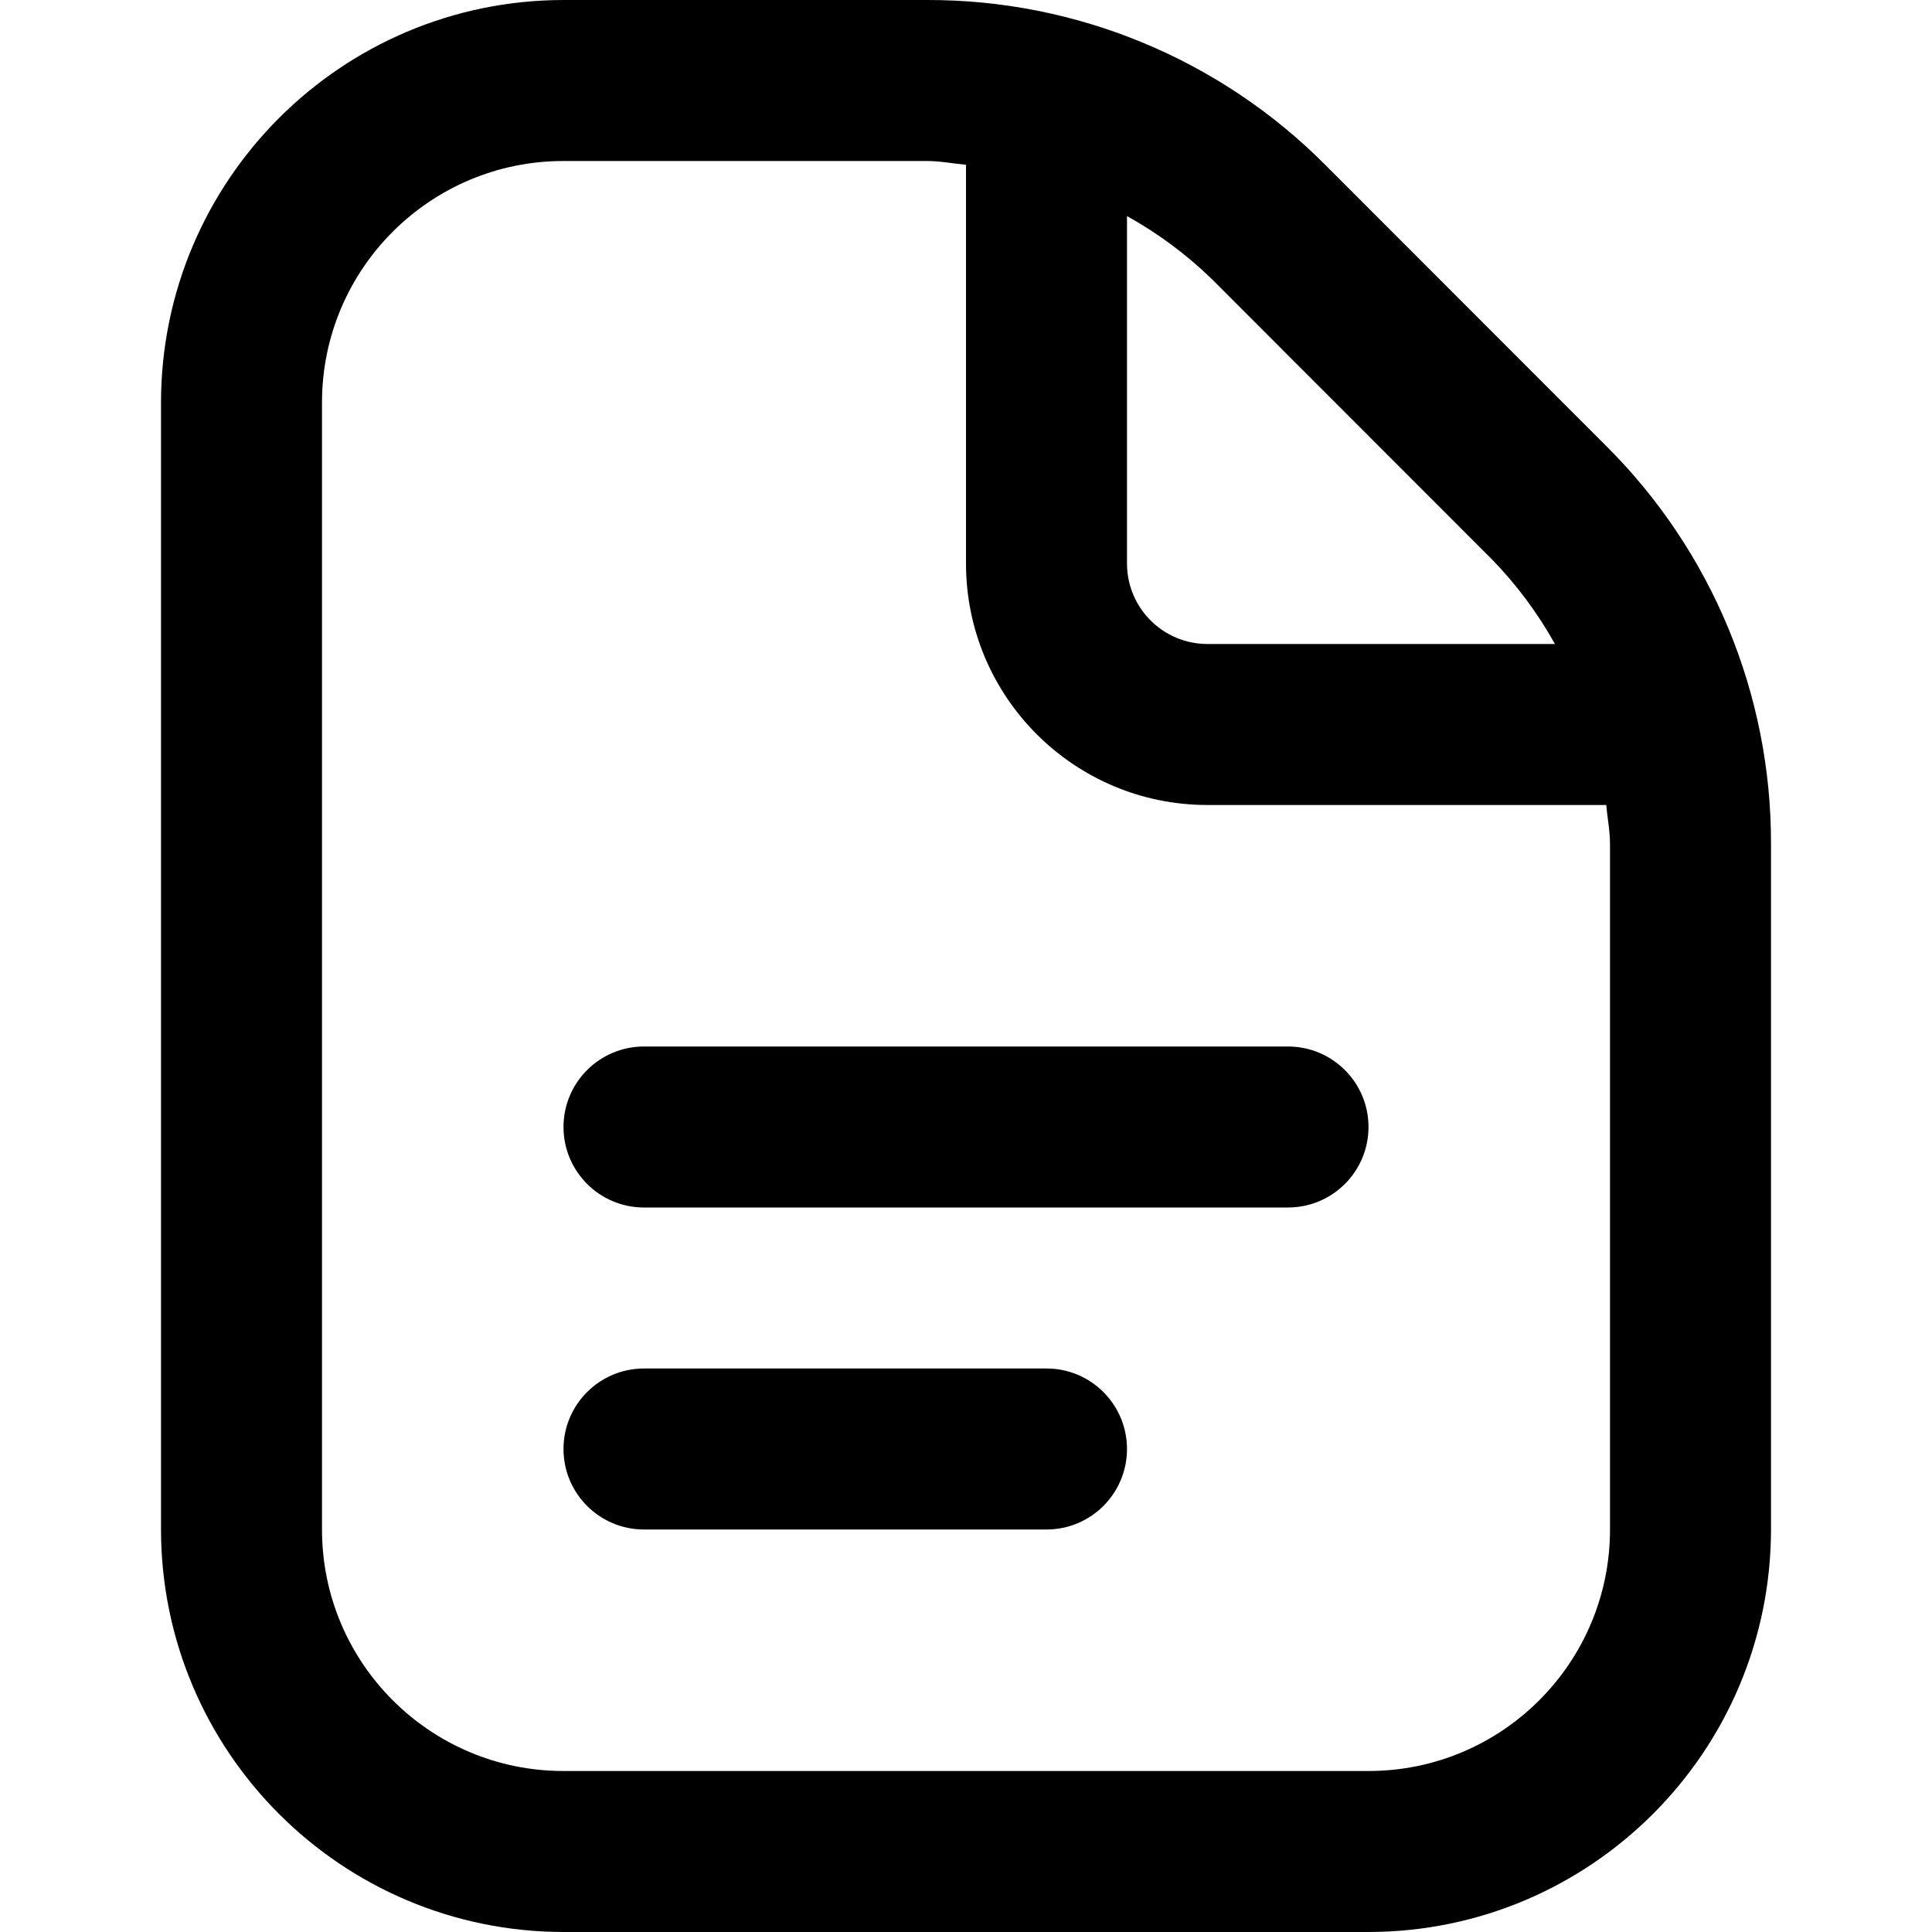
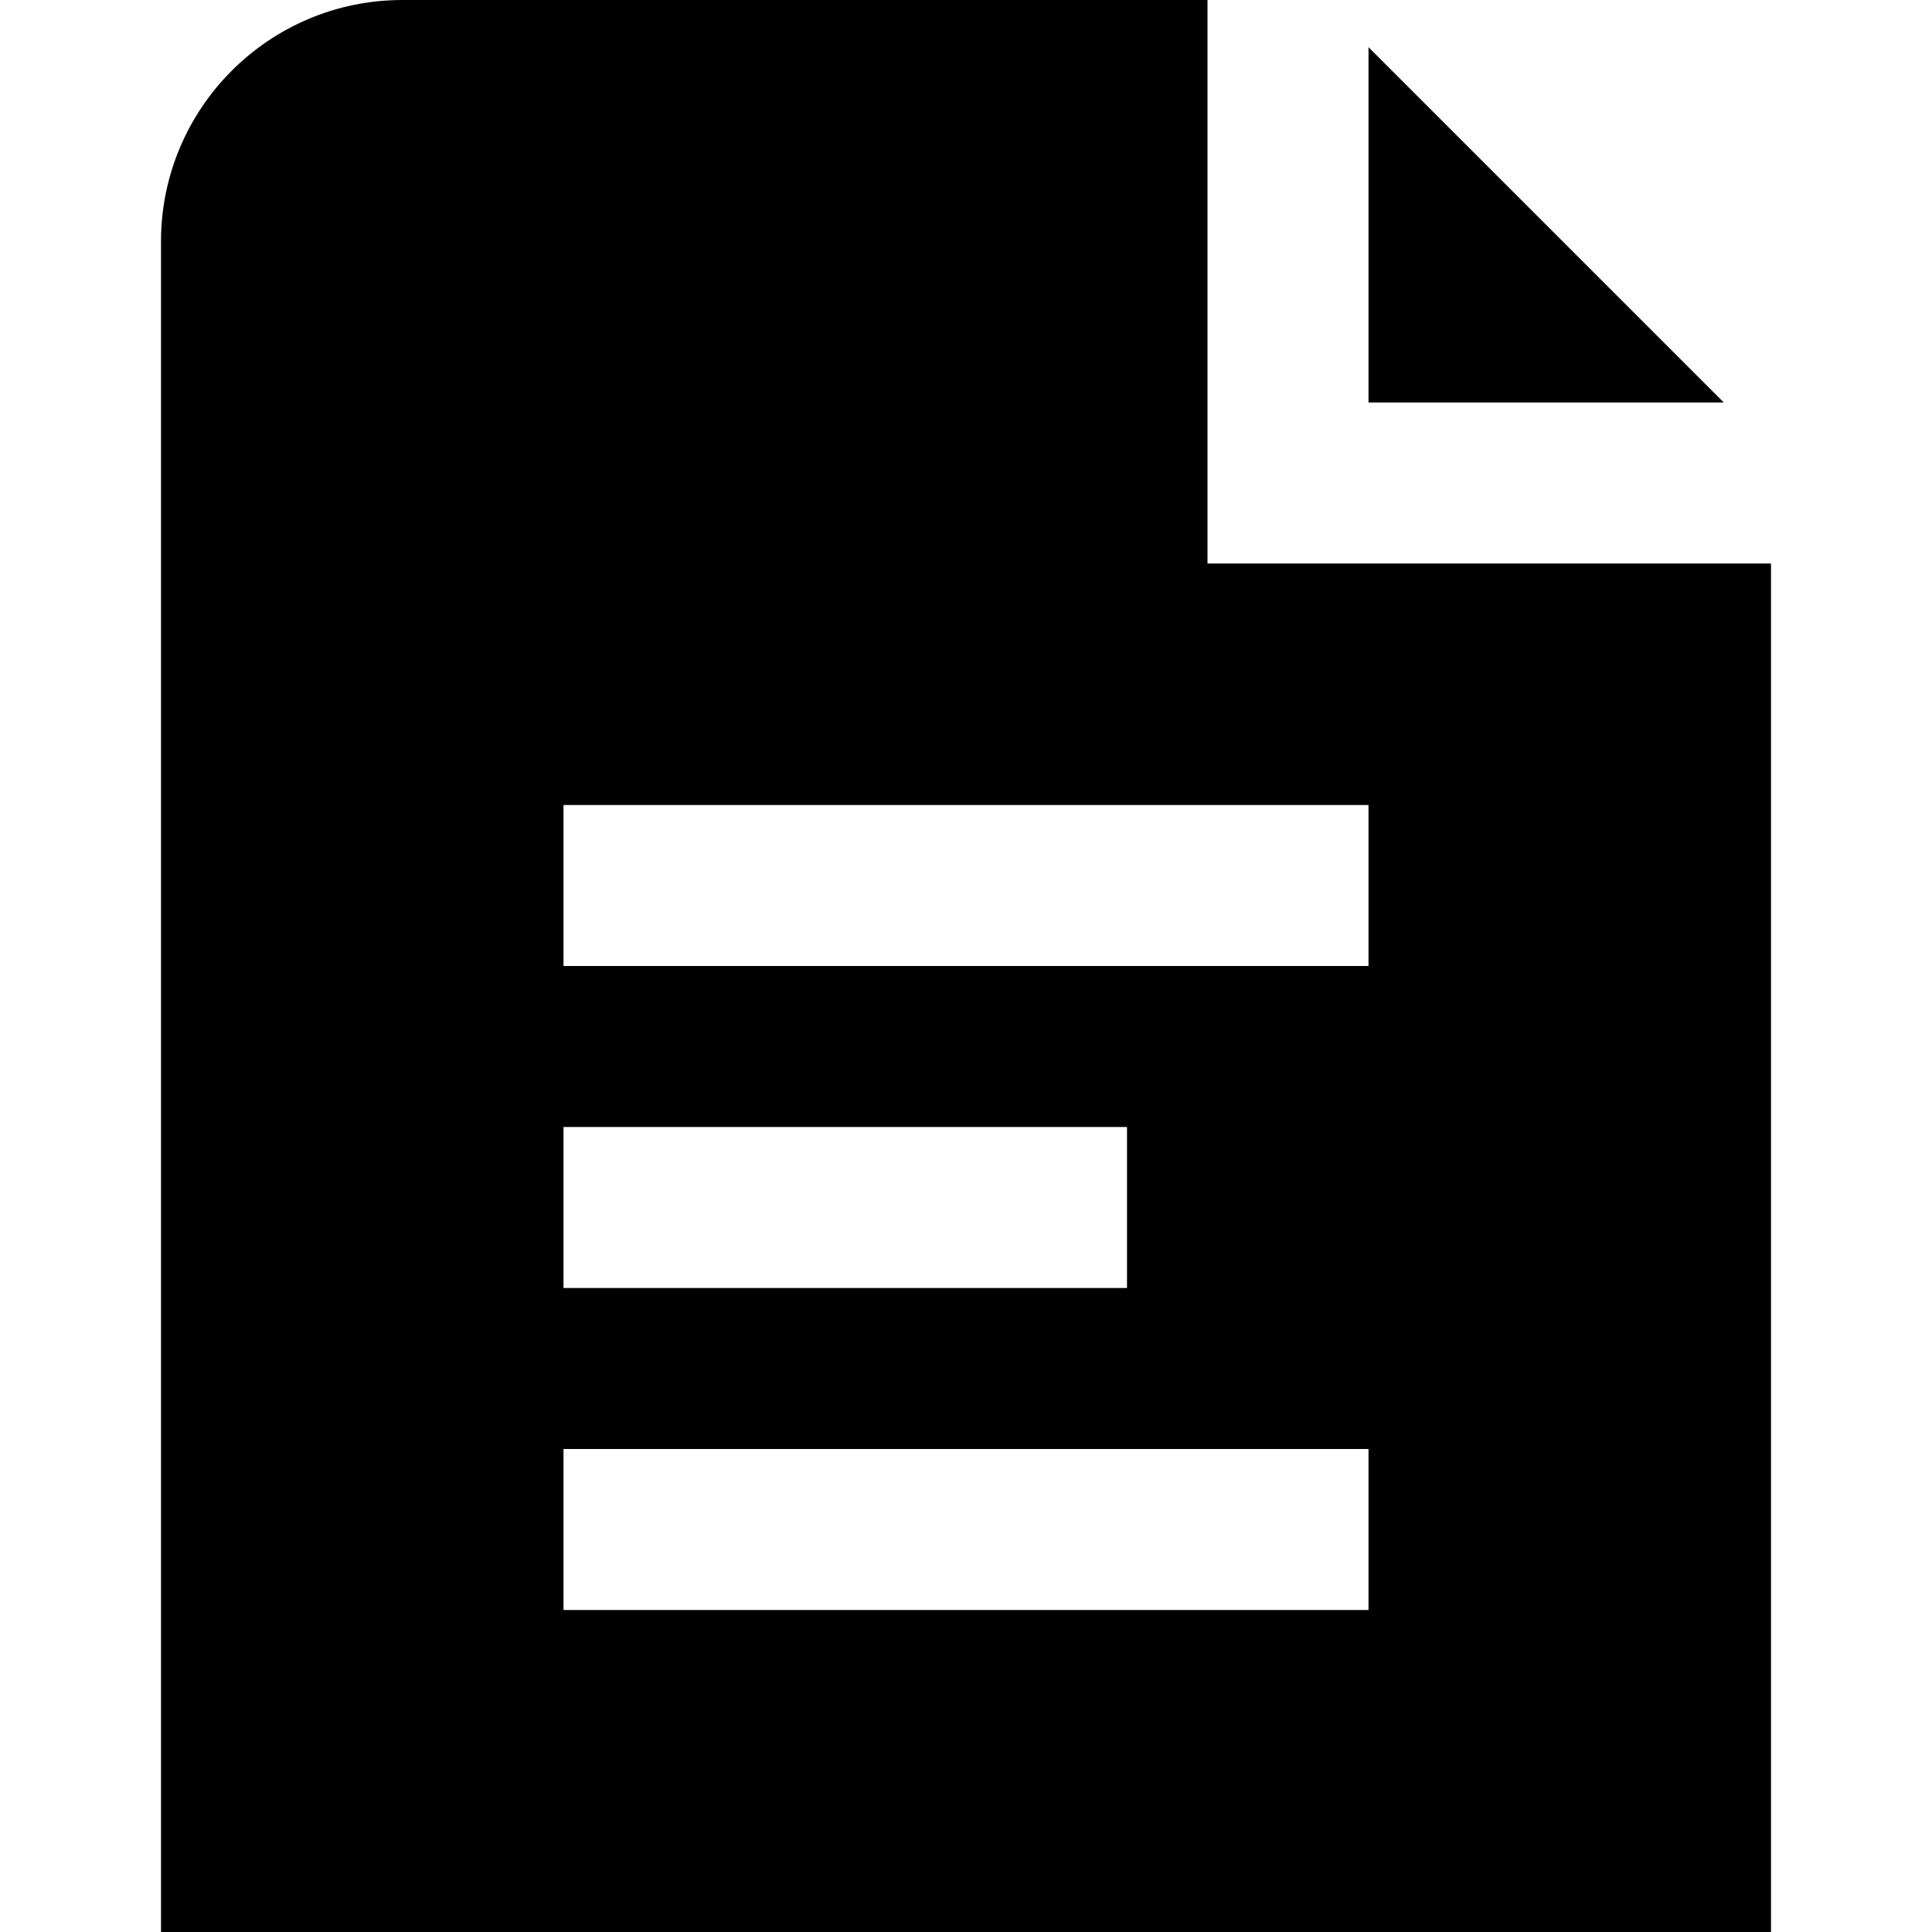
<svg xmlns="http://www.w3.org/2000/svg" id="Layer_1" height="512" viewBox="0 0 24 24" width="512" data-name="Layer 1">
-   <path d="m17 14a1 1 0 0 1 -1 1h-8a1 1 0 0 1 0-2h8a1 1 0 0 1 1 1zm-4 3h-5a1 1 0 0 0 0 2h5a1 1 0 0 0 0-2zm9-6.515v8.515a5.006 5.006 0 0 1 -5 5h-10a5.006 5.006 0 0 1 -5-5v-14a5.006 5.006 0 0 1 5-5h4.515a6.958 6.958 0 0 1 4.95 2.05l3.484 3.486a6.951 6.951 0 0 1 2.051 4.949zm-6.949-7.021a5.01 5.01 0 0 0 -1.051-.78v4.316a1 1 0 0 0 1 1h4.316a4.983 4.983 0 0 0 -.781-1.05zm4.949 7.021c0-.165-.032-.323-.047-.485h-4.953a3 3 0 0 1 -3-3v-4.953c-.162-.015-.321-.047-.485-.047h-4.515a3 3 0 0 0 -3 3v14a3 3 0 0 0 3 3h10a3 3 0 0 0 3-3z" />
+   <path d="m21.414 5h-4.414v-4.414zm.586 2v17h-20v-21a3 3 0 0 1 3-3h10v7zm-15 9h7v-2h-7zm10 2h-10v2h10zm0-8h-10v2h10z" />
</svg>
